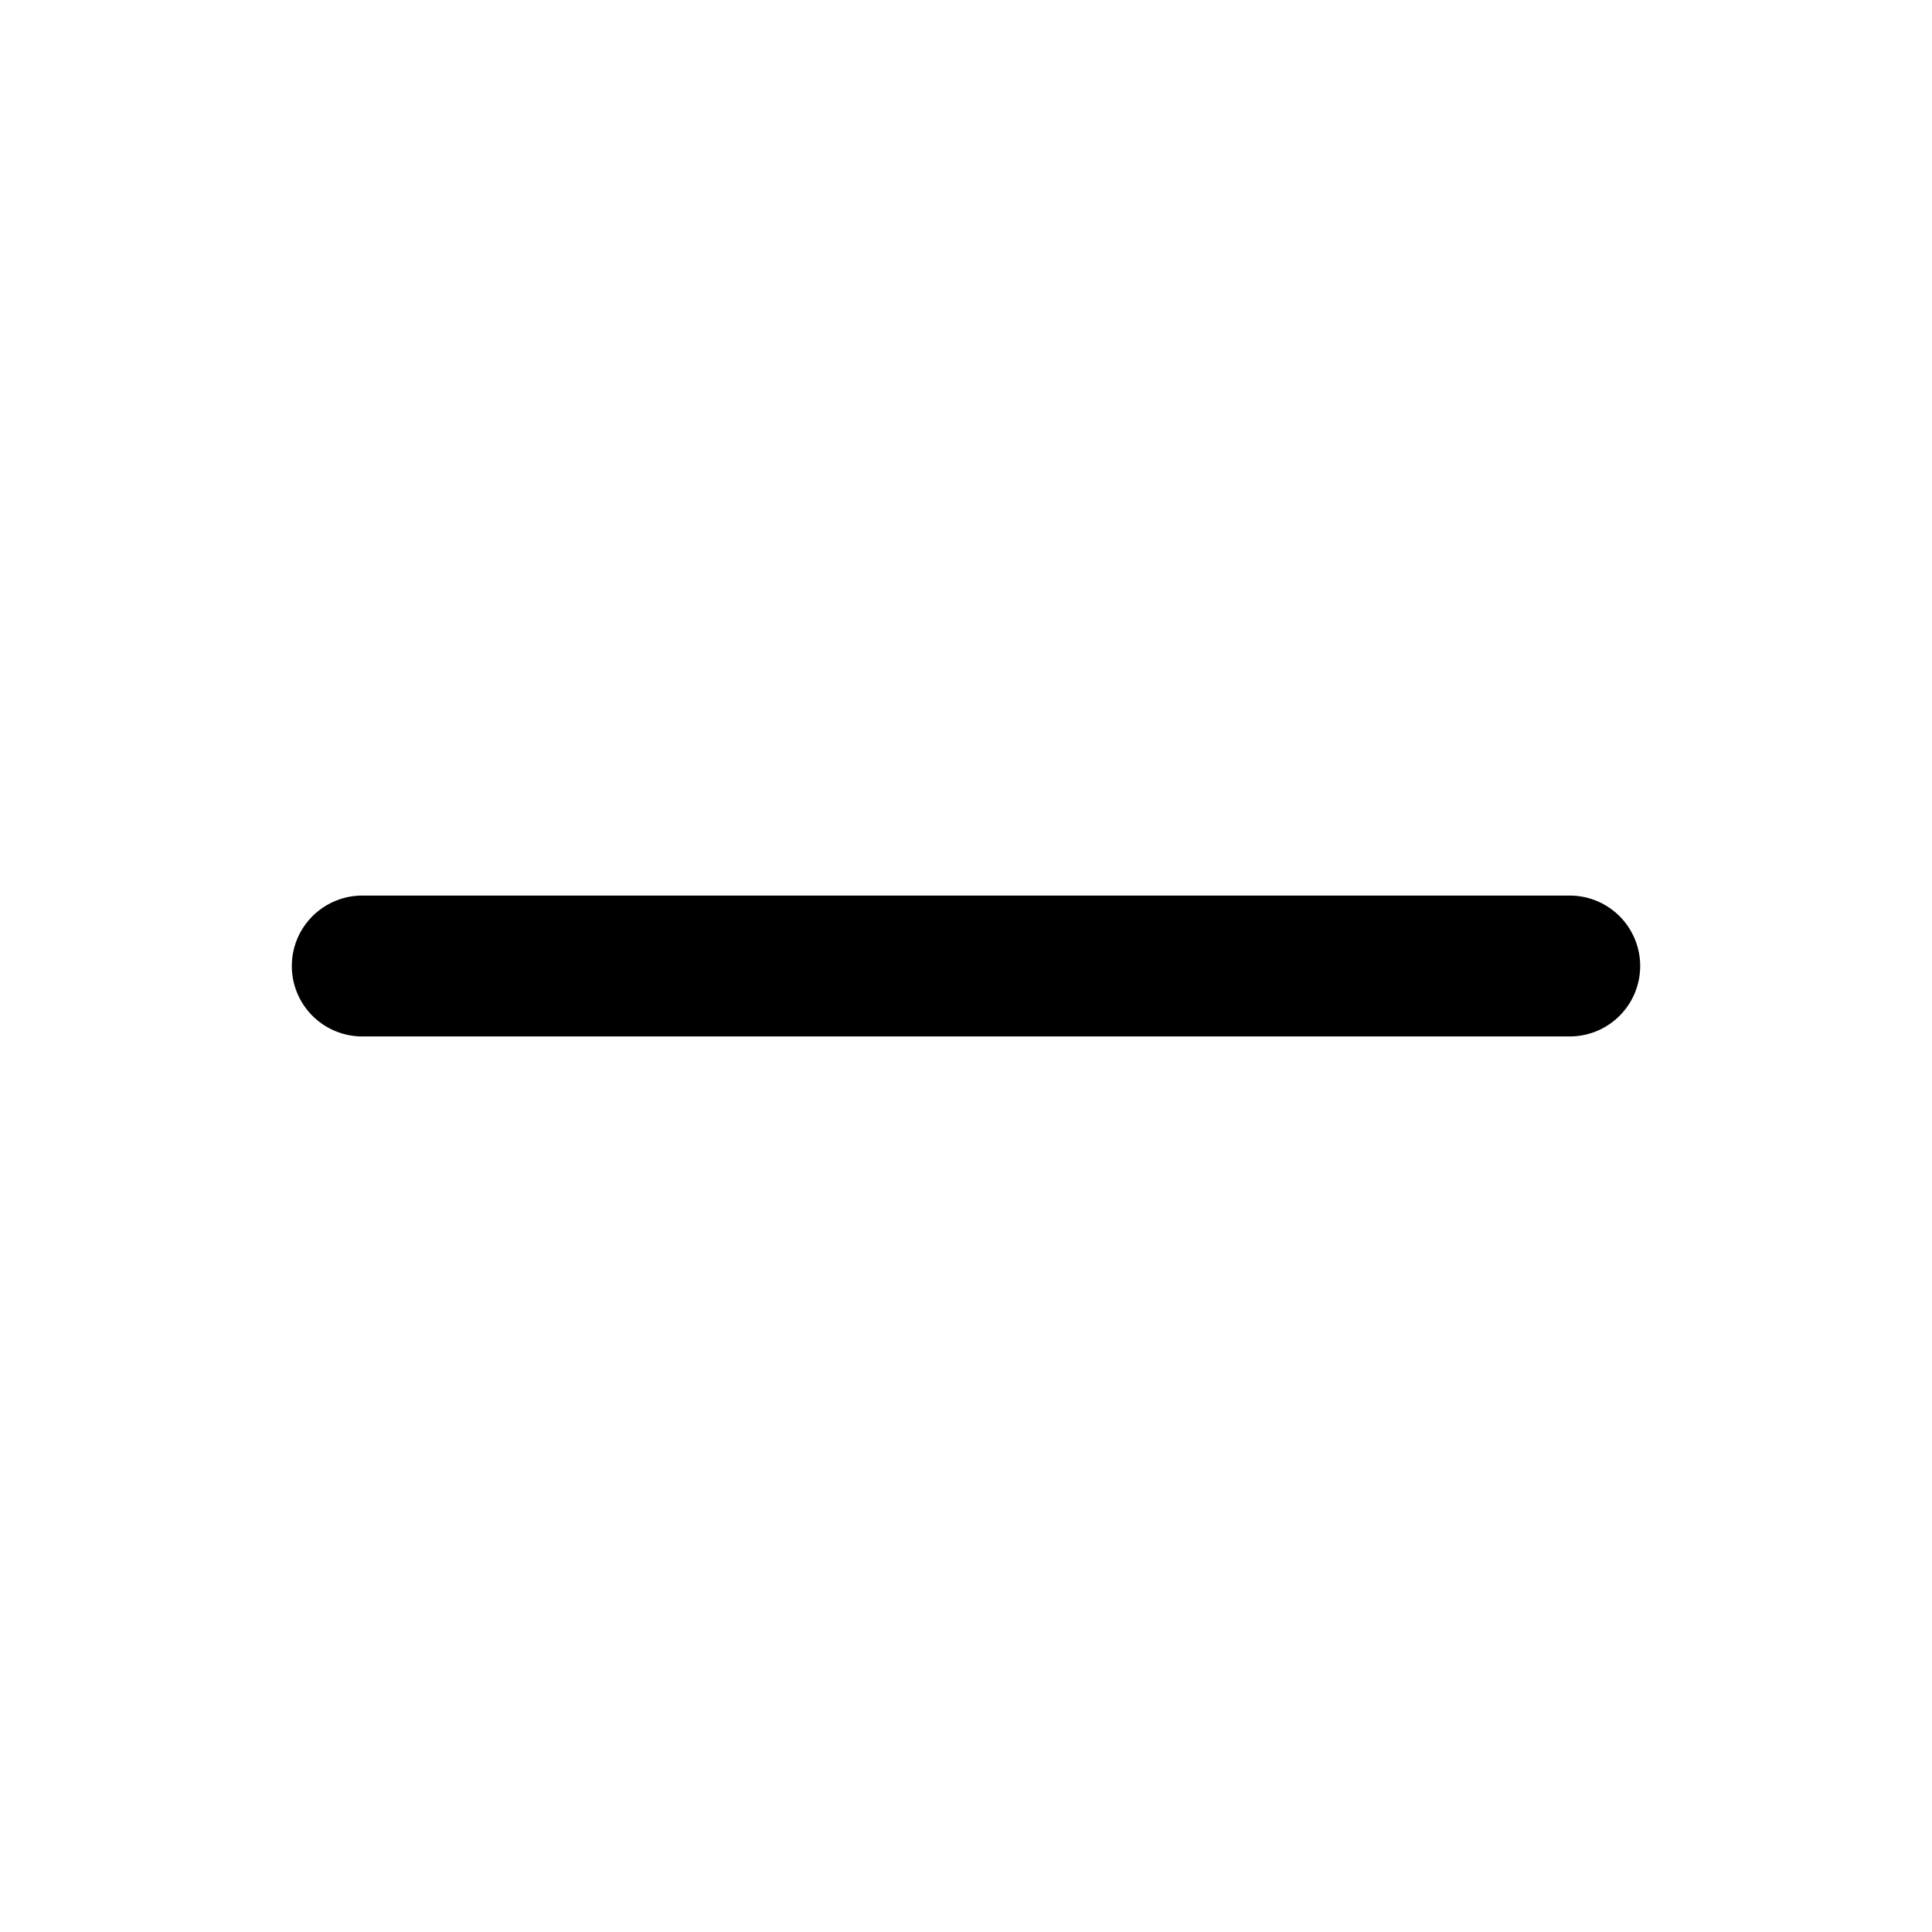
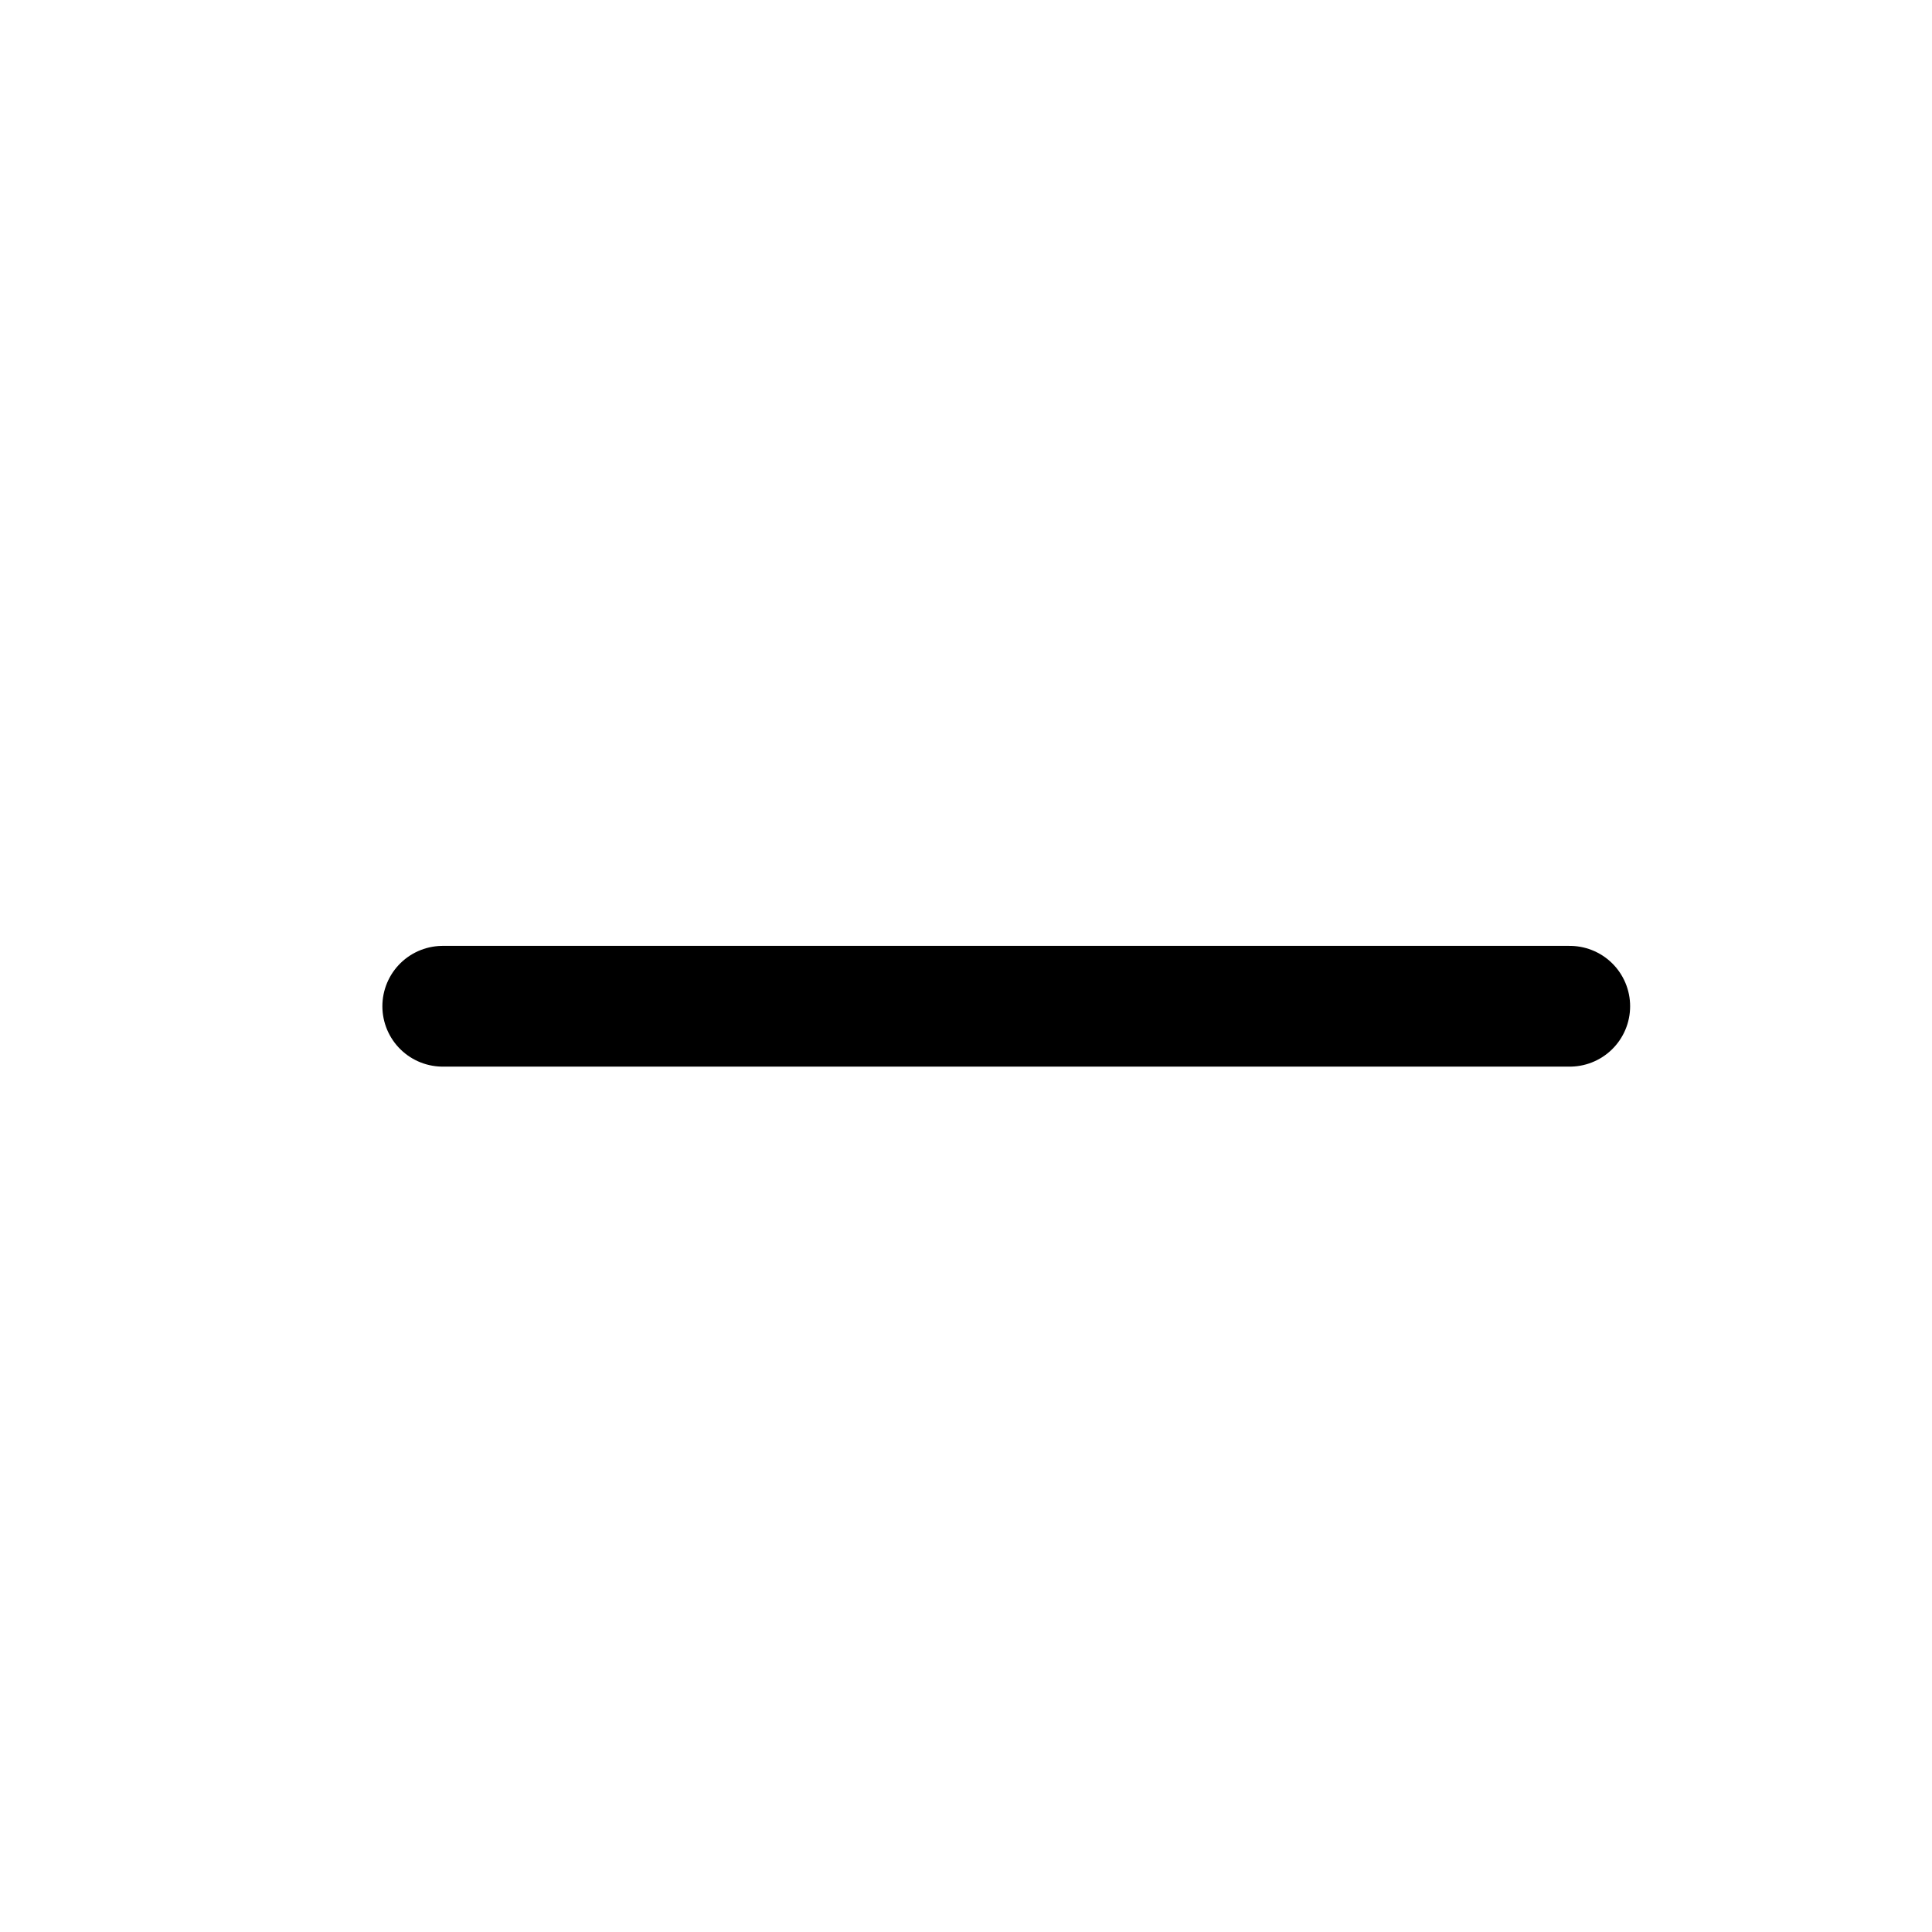
<svg xmlns="http://www.w3.org/2000/svg" width="24" height="24" viewBox="0 0 24 24">
-   <path fill="none" stroke="#000" stroke-width="1.75" stroke-linecap="round" stroke-linejoin="round" d="M4.5 12h15" />
+   <path fill="none" stroke="#000" stroke-width="1.5" stroke-linecap="round" stroke-linejoin="round" d="M5.5 12.5L19.5 12.5" />
</svg>
